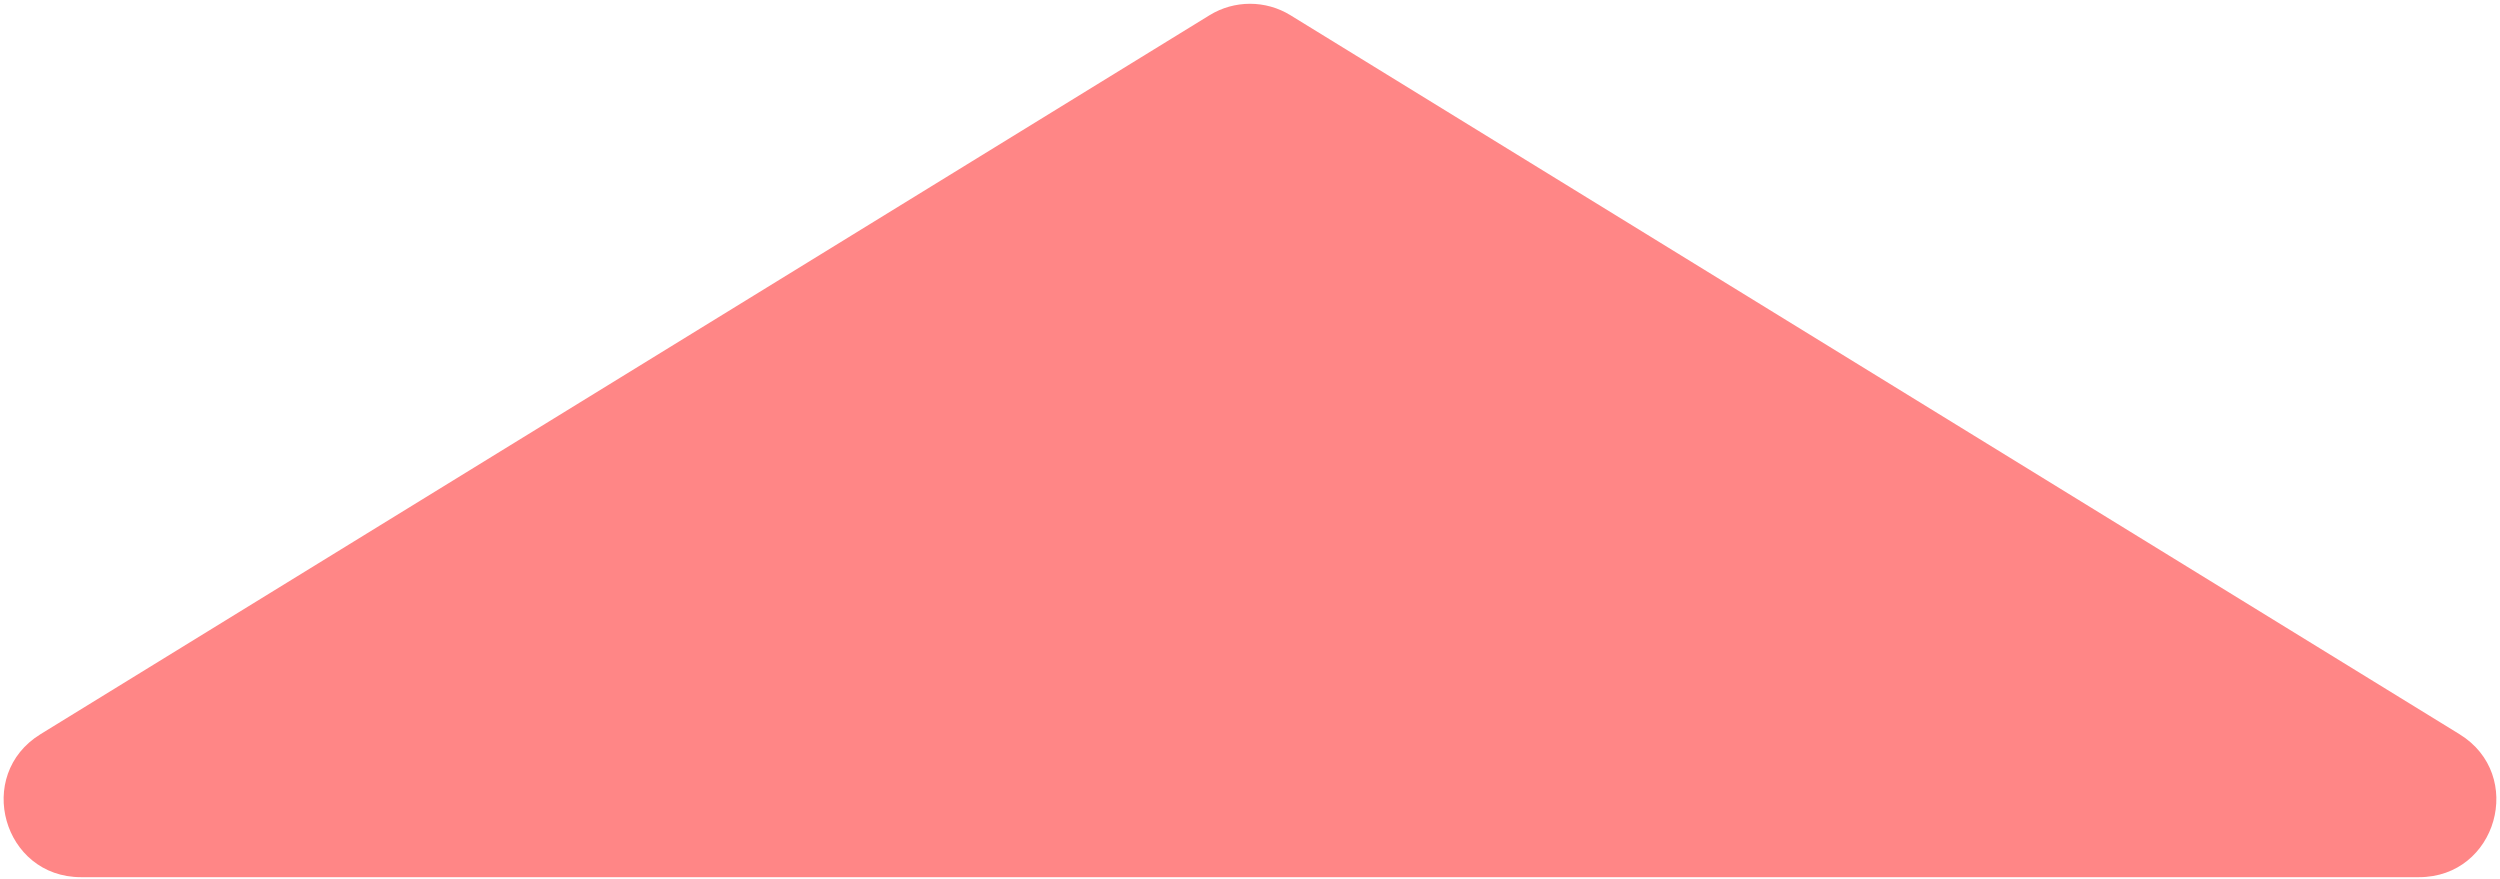
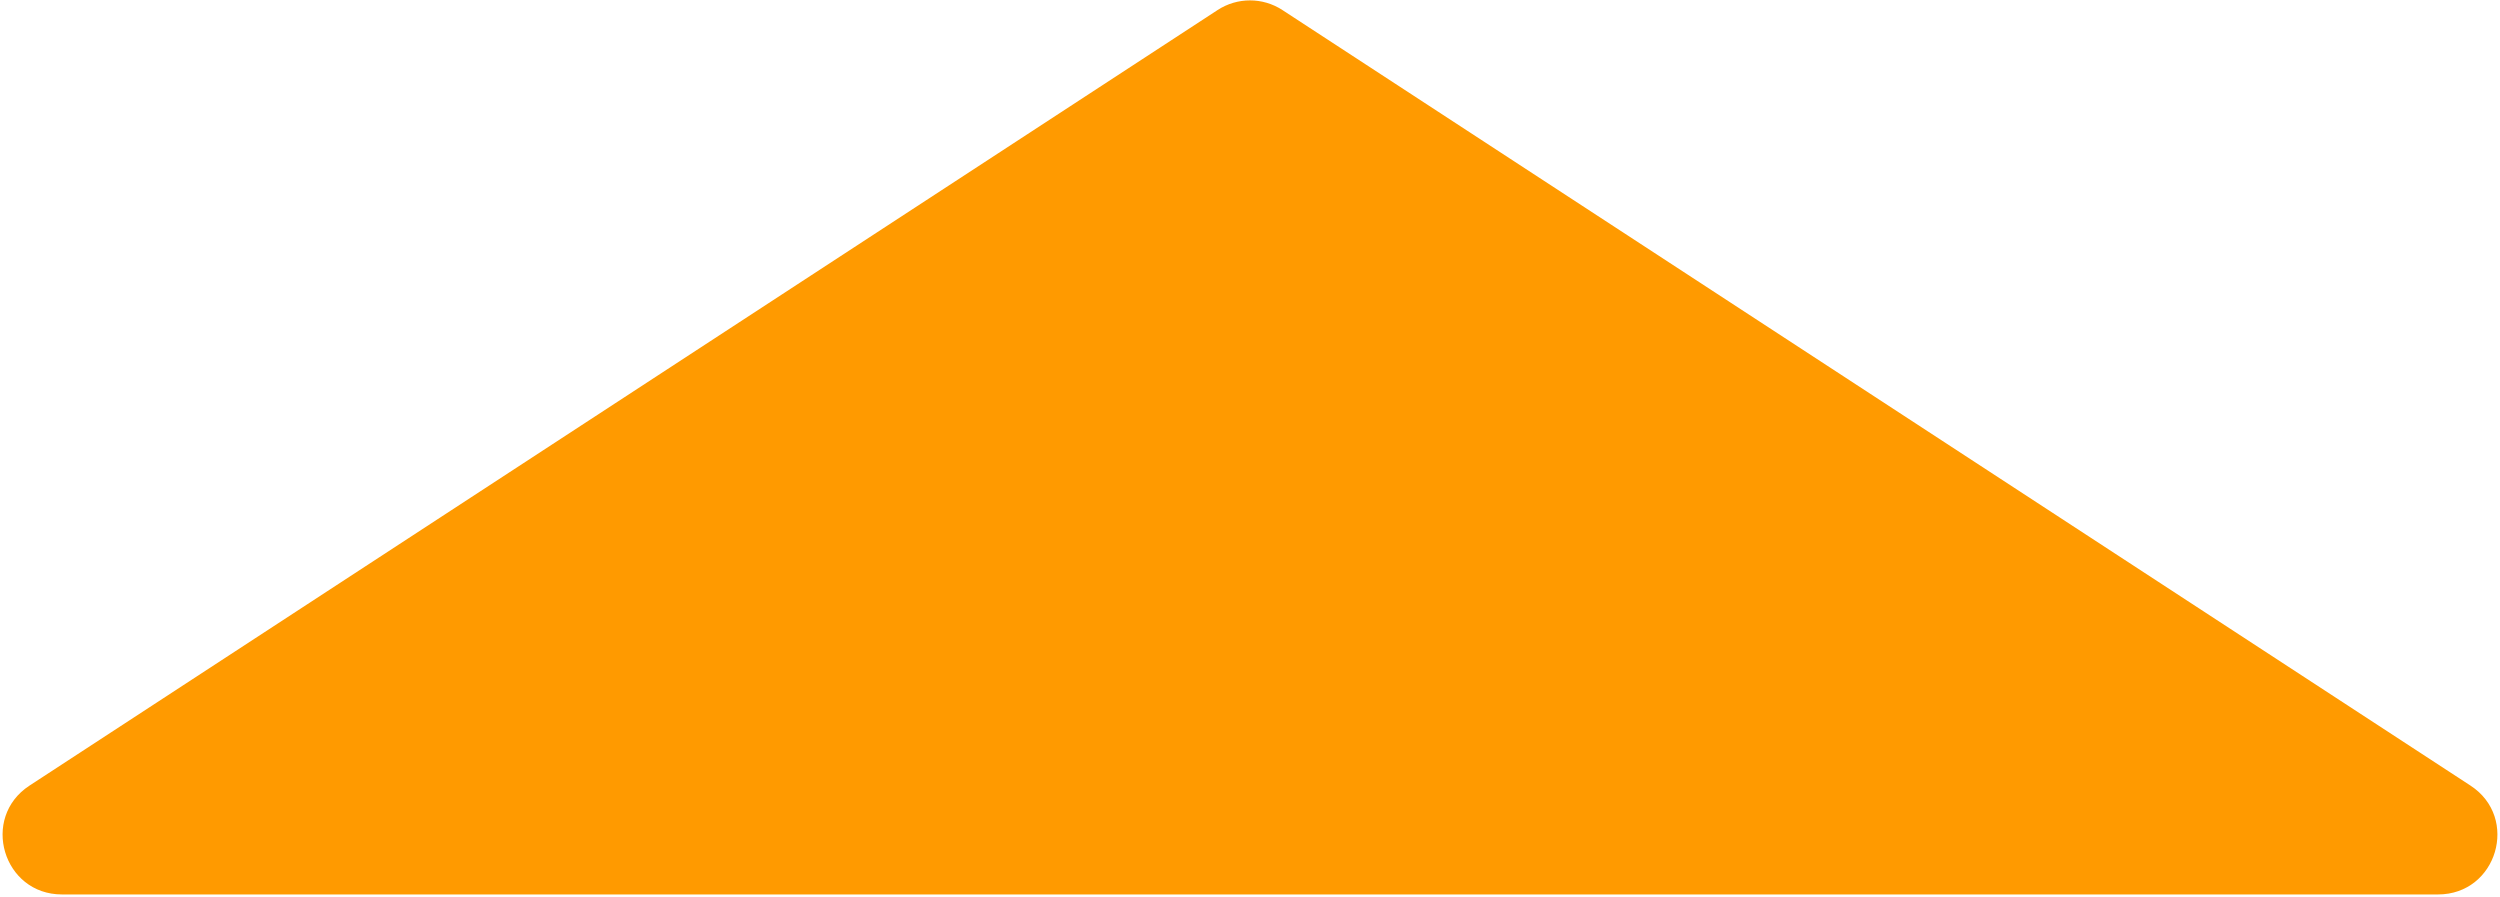
- <svg xmlns="http://www.w3.org/2000/svg" width="518" height="182" viewBox="0 0 518 182" fill="none">
-   <path d="M250.618 3.155C255.759 -0.007 262.241 -0.007 267.382 3.155L509.602 152.121C523.346 160.574 517.356 181.75 501.22 181.75H16.78C0.644 181.75 -5.346 160.574 8.398 152.121L250.618 3.155Z" fill="#FF8686" />
+ <svg xmlns="http://www.w3.org/2000/svg" width="675" height="242" viewBox="0 0 675 242" fill="none">
+   <path d="M328.754 2.709C334.069 -0.76 340.931 -0.76 346.246 2.709L667.02 212.102C680.344 220.799 674.185 241.5 658.274 241.5H16.726C0.815 241.5 -5.344 220.799 7.98 212.102L328.754 2.709Z" fill="#FF9A00" />
</svg>
